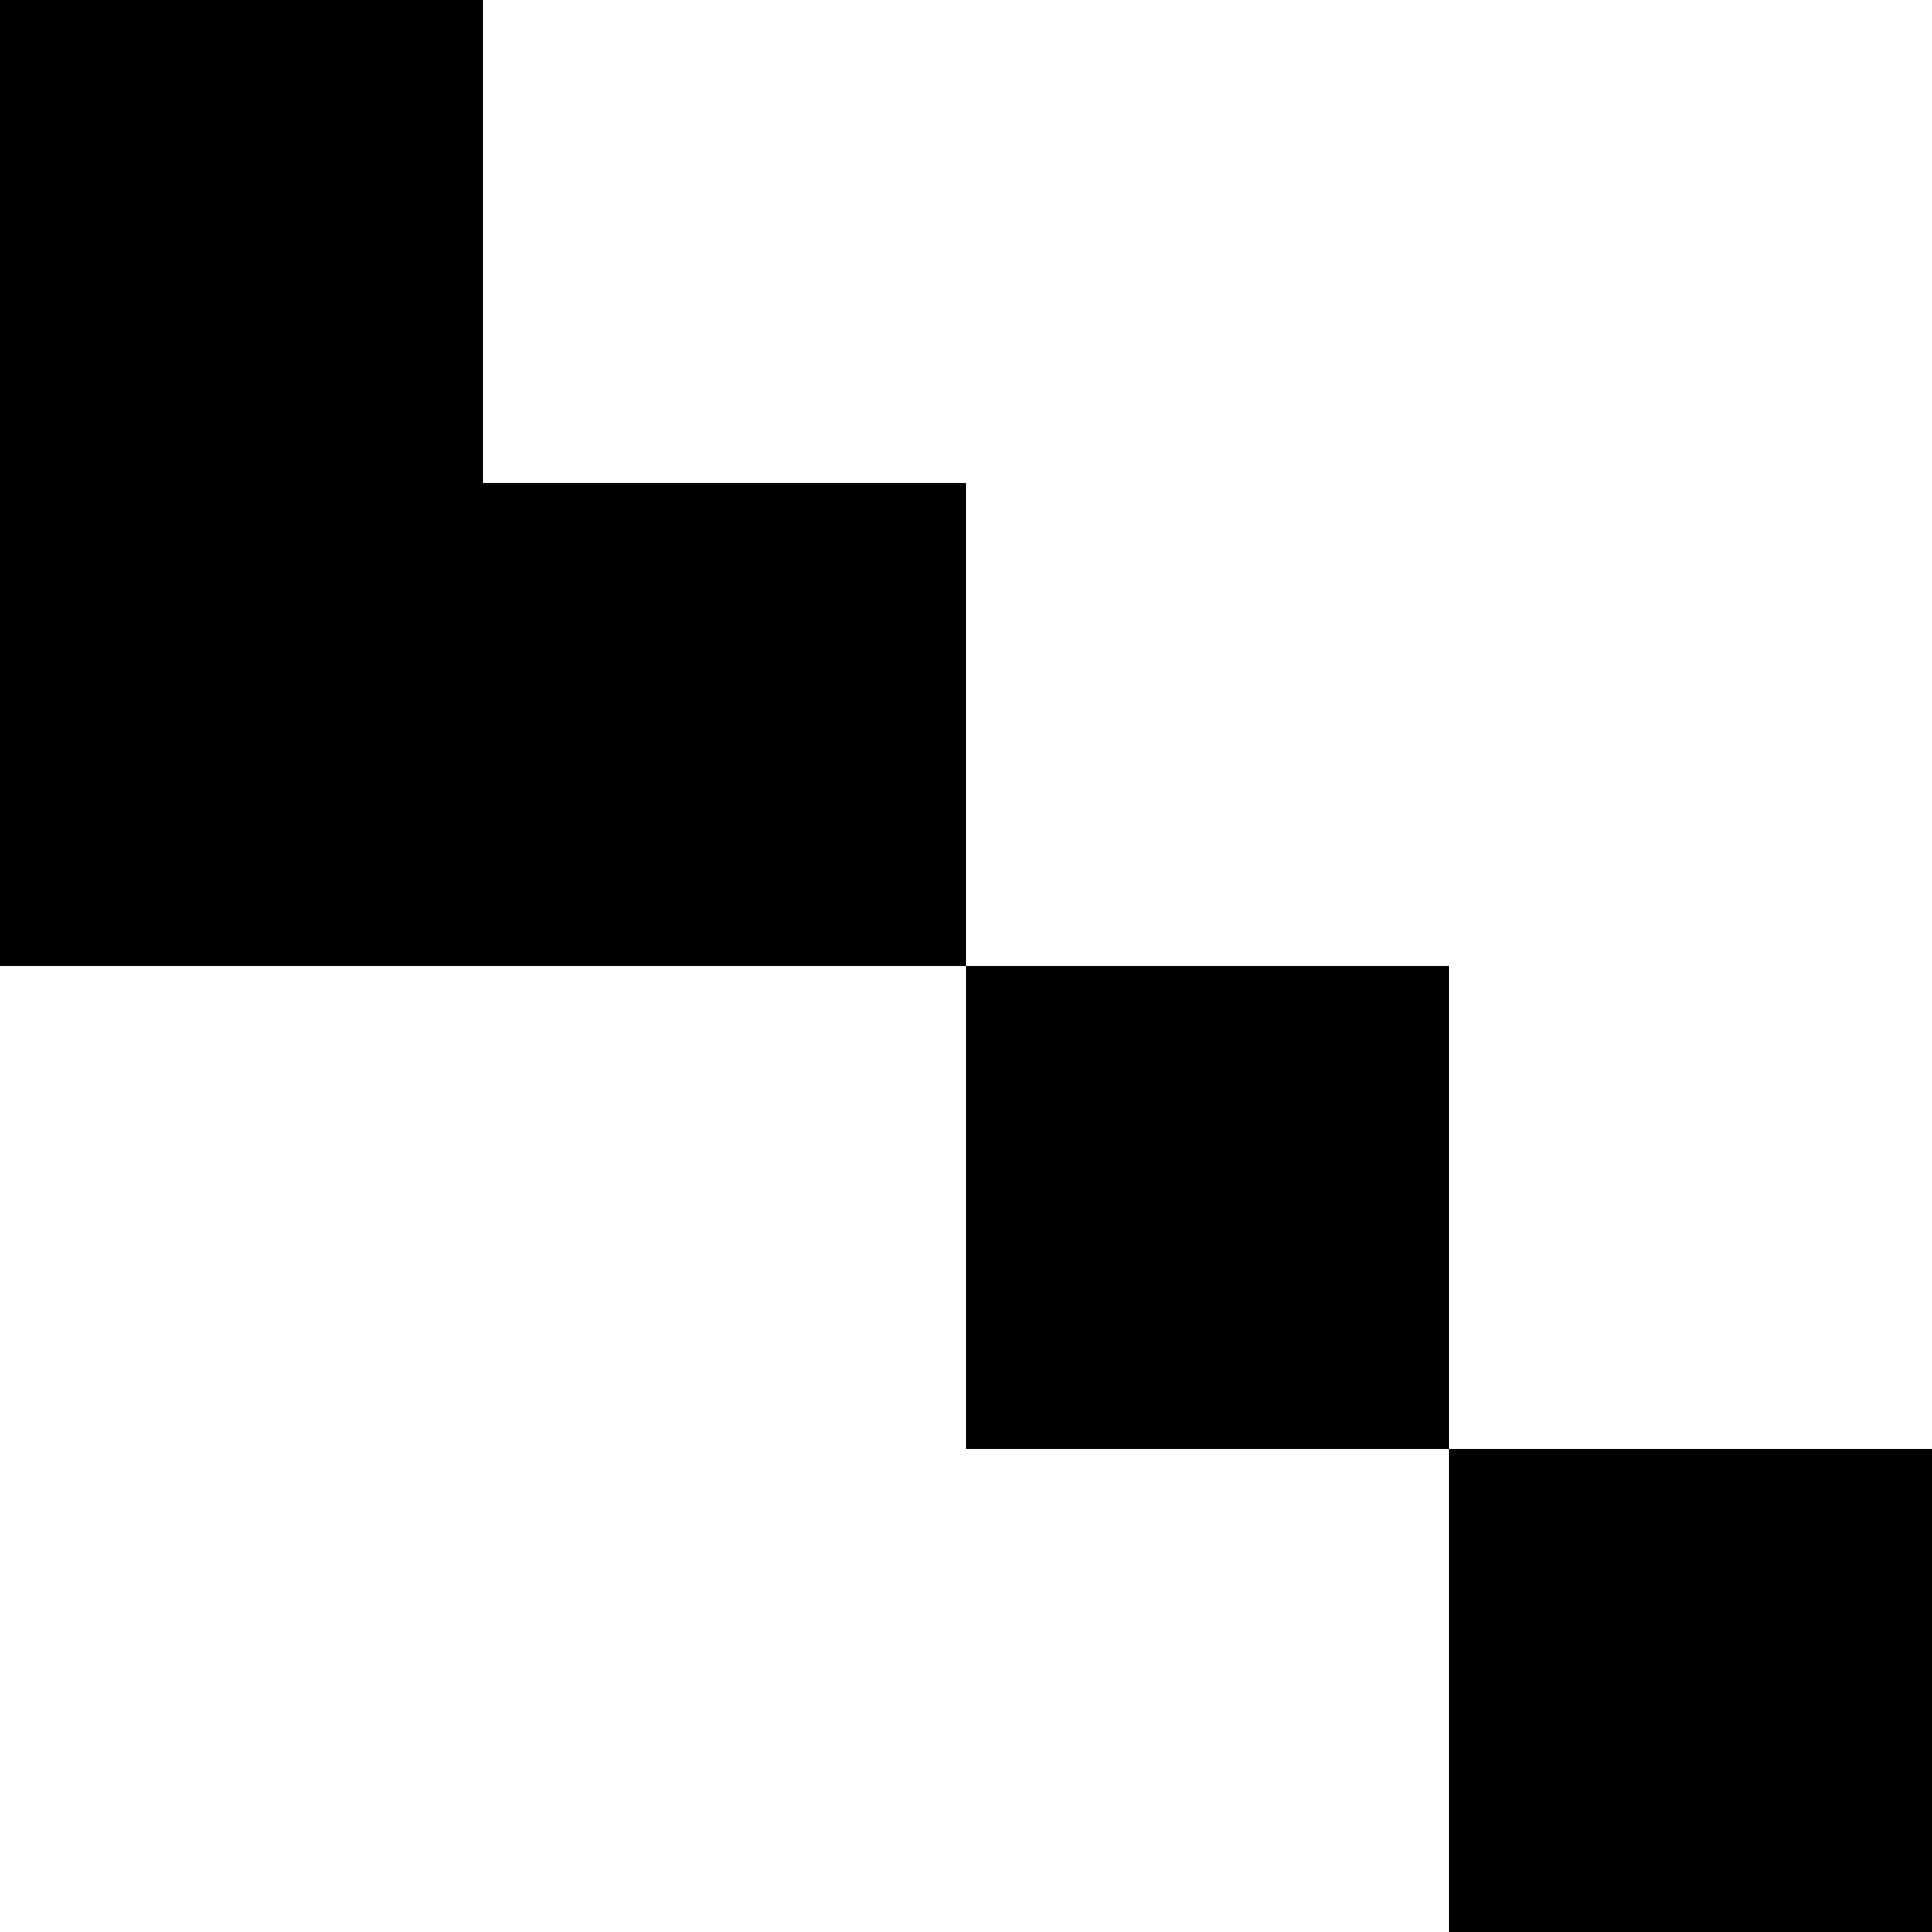
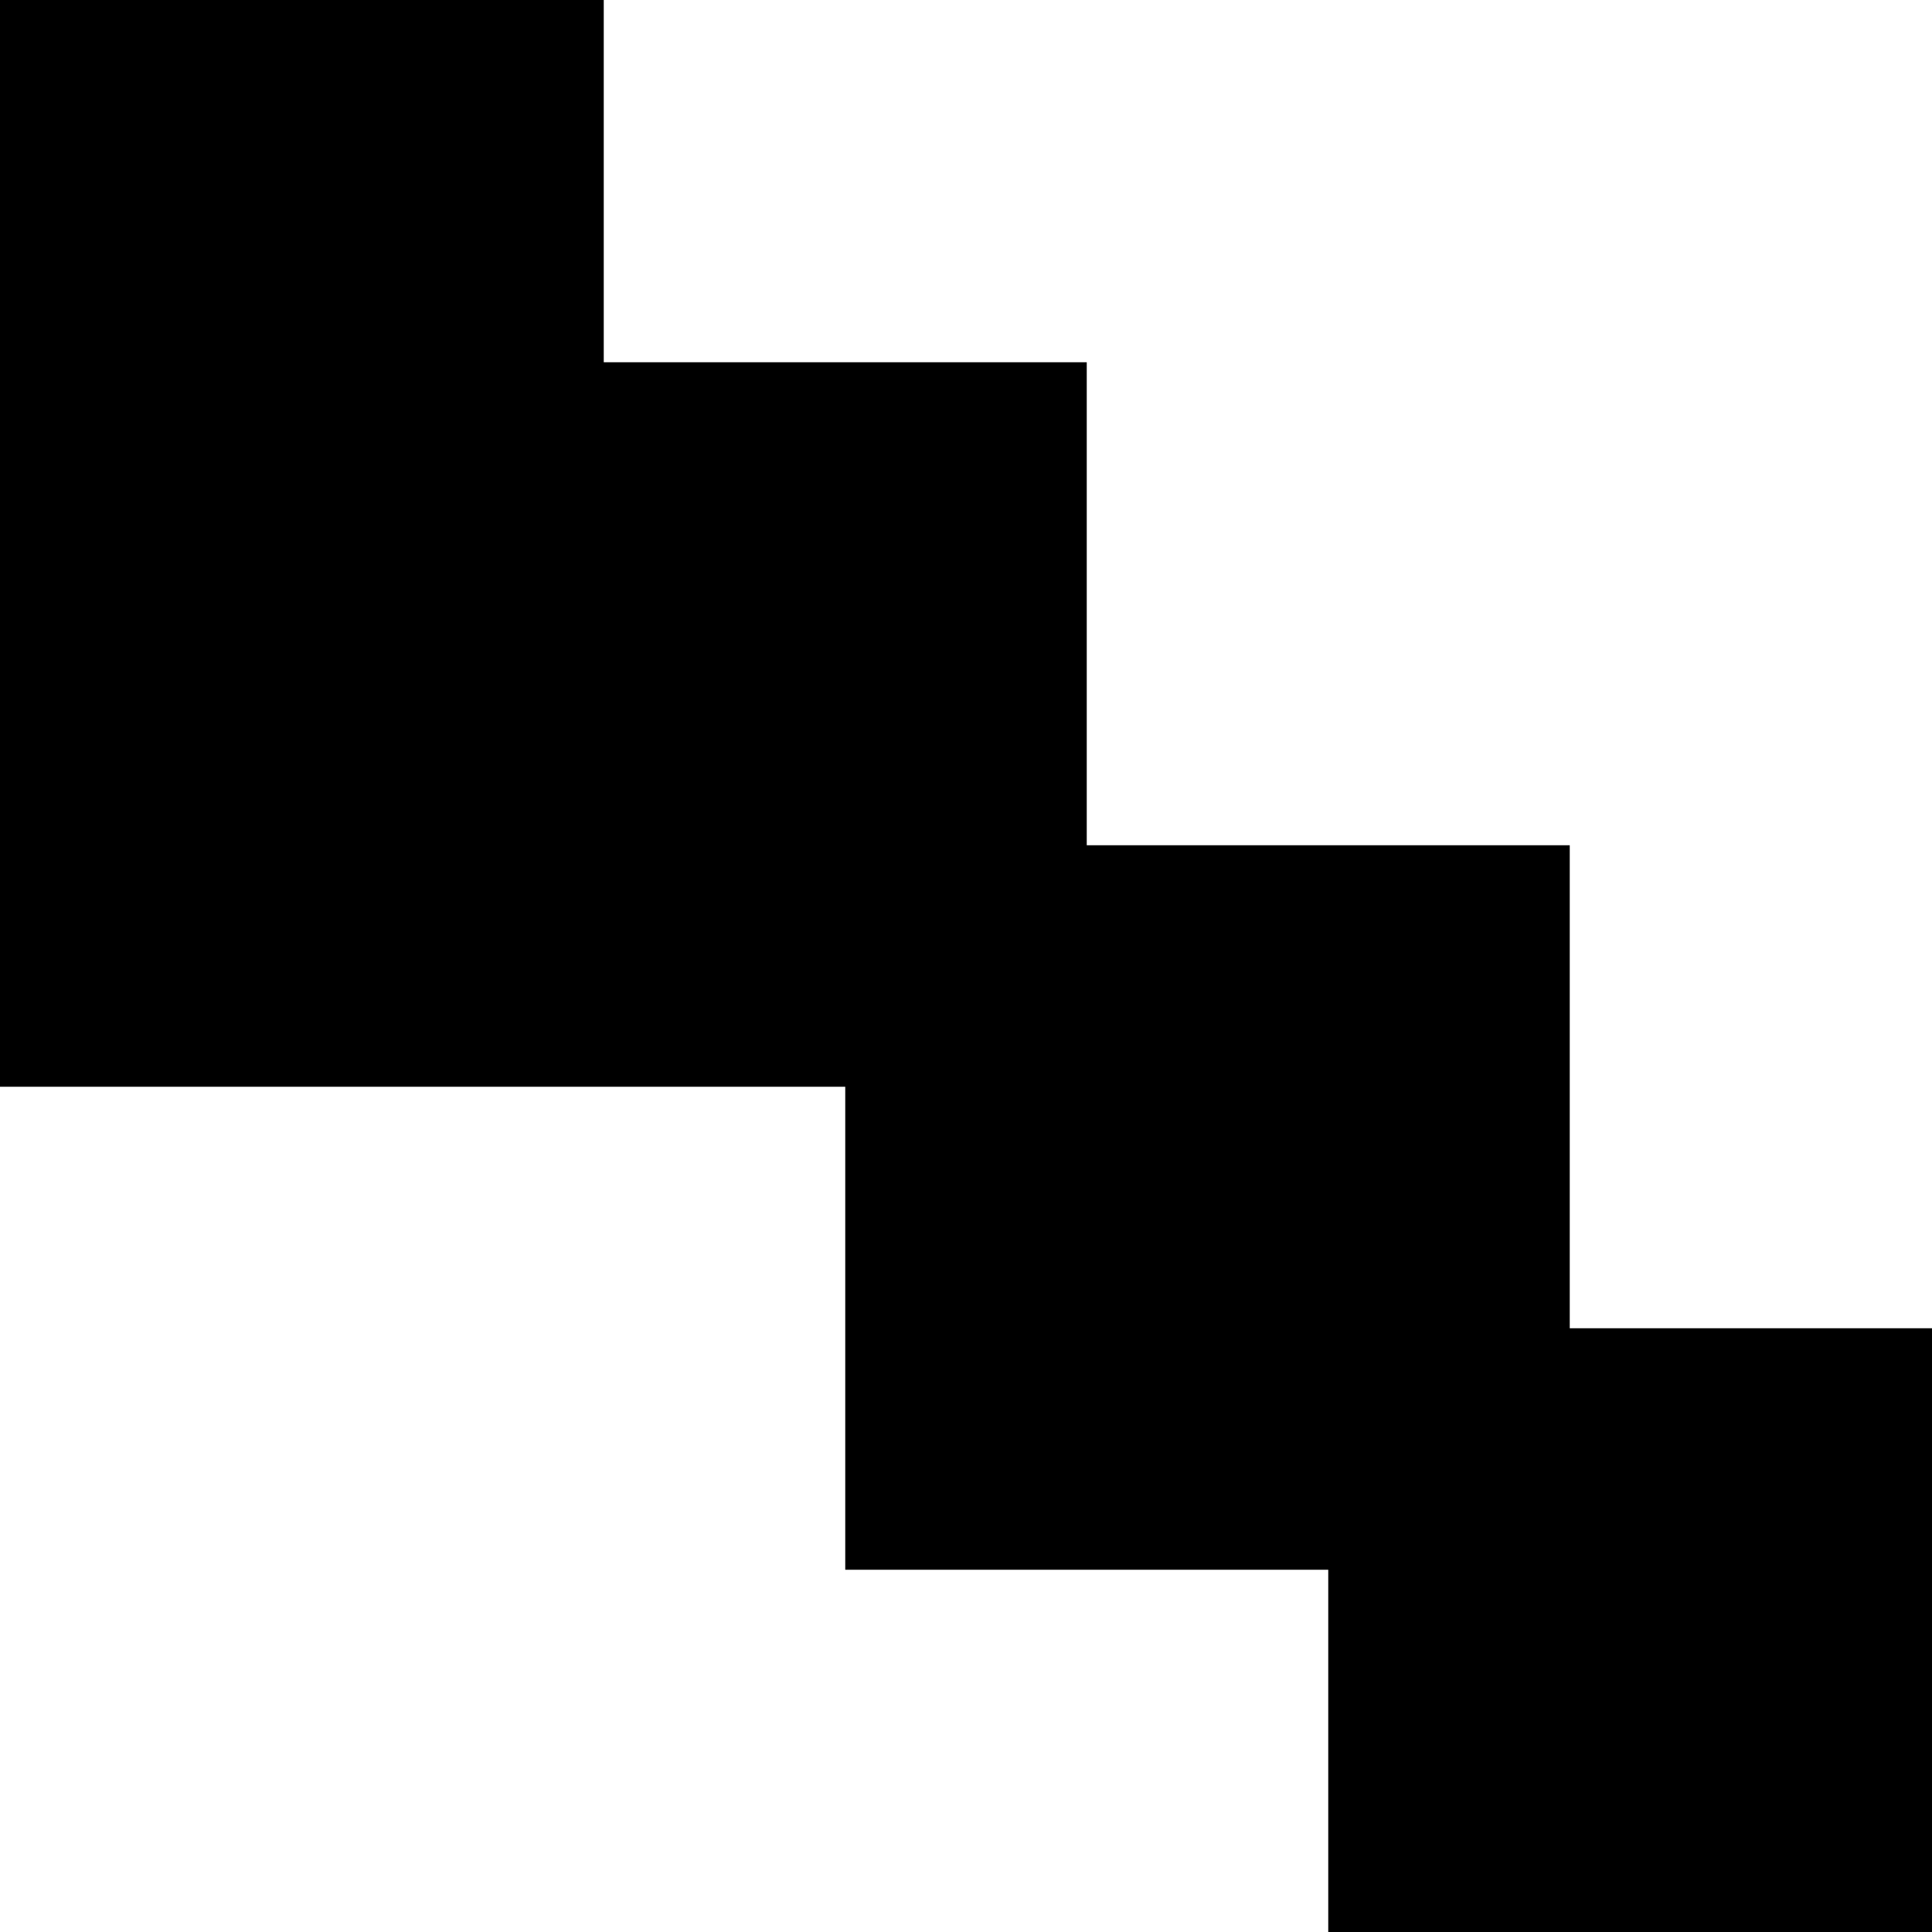
<svg xmlns="http://www.w3.org/2000/svg" viewBox="0 0 16 16">
-   <path d="M0 0 L4 0 L4 4 L8 4 L8 8 L0 8 z" />
-   <rect x="8" y="8" width="4" height="4" />
-   <rect x="12" y="12" width="4" height="4" />
+   <path d="M0 0 L4 0 L4 4 L8 4 L8 8 L0 8 z" stroke="black" stroke-width="2px" vector-effect="non-scaling-stroke" />
+   <rect x="8" y="8" width="4" height="4" stroke="black" stroke-width="2px" vector-effect="non-scaling-stroke" />
+   <rect x="12" y="12" width="4" height="4" stroke="black" stroke-width="2px" vector-effect="non-scaling-stroke" />
+   <line x1="0" y1="0" x2="4" y2="0" stroke="black" stroke-width="4px" vector-effect="non-scaling-stroke" />
+   <line x1="16" y1="12" x2="16" y2="16" stroke="black" stroke-width="4px" vector-effect="non-scaling-stroke" />
+   <line x1="12" y1="16" x2="16" y2="16" stroke="black" stroke-width="4px" vector-effect="non-scaling-stroke" />
+   <line x1="0" y1="0" x2="0" y2="8" stroke="black" stroke-width="4px" vector-effect="non-scaling-stroke" />
</svg>
